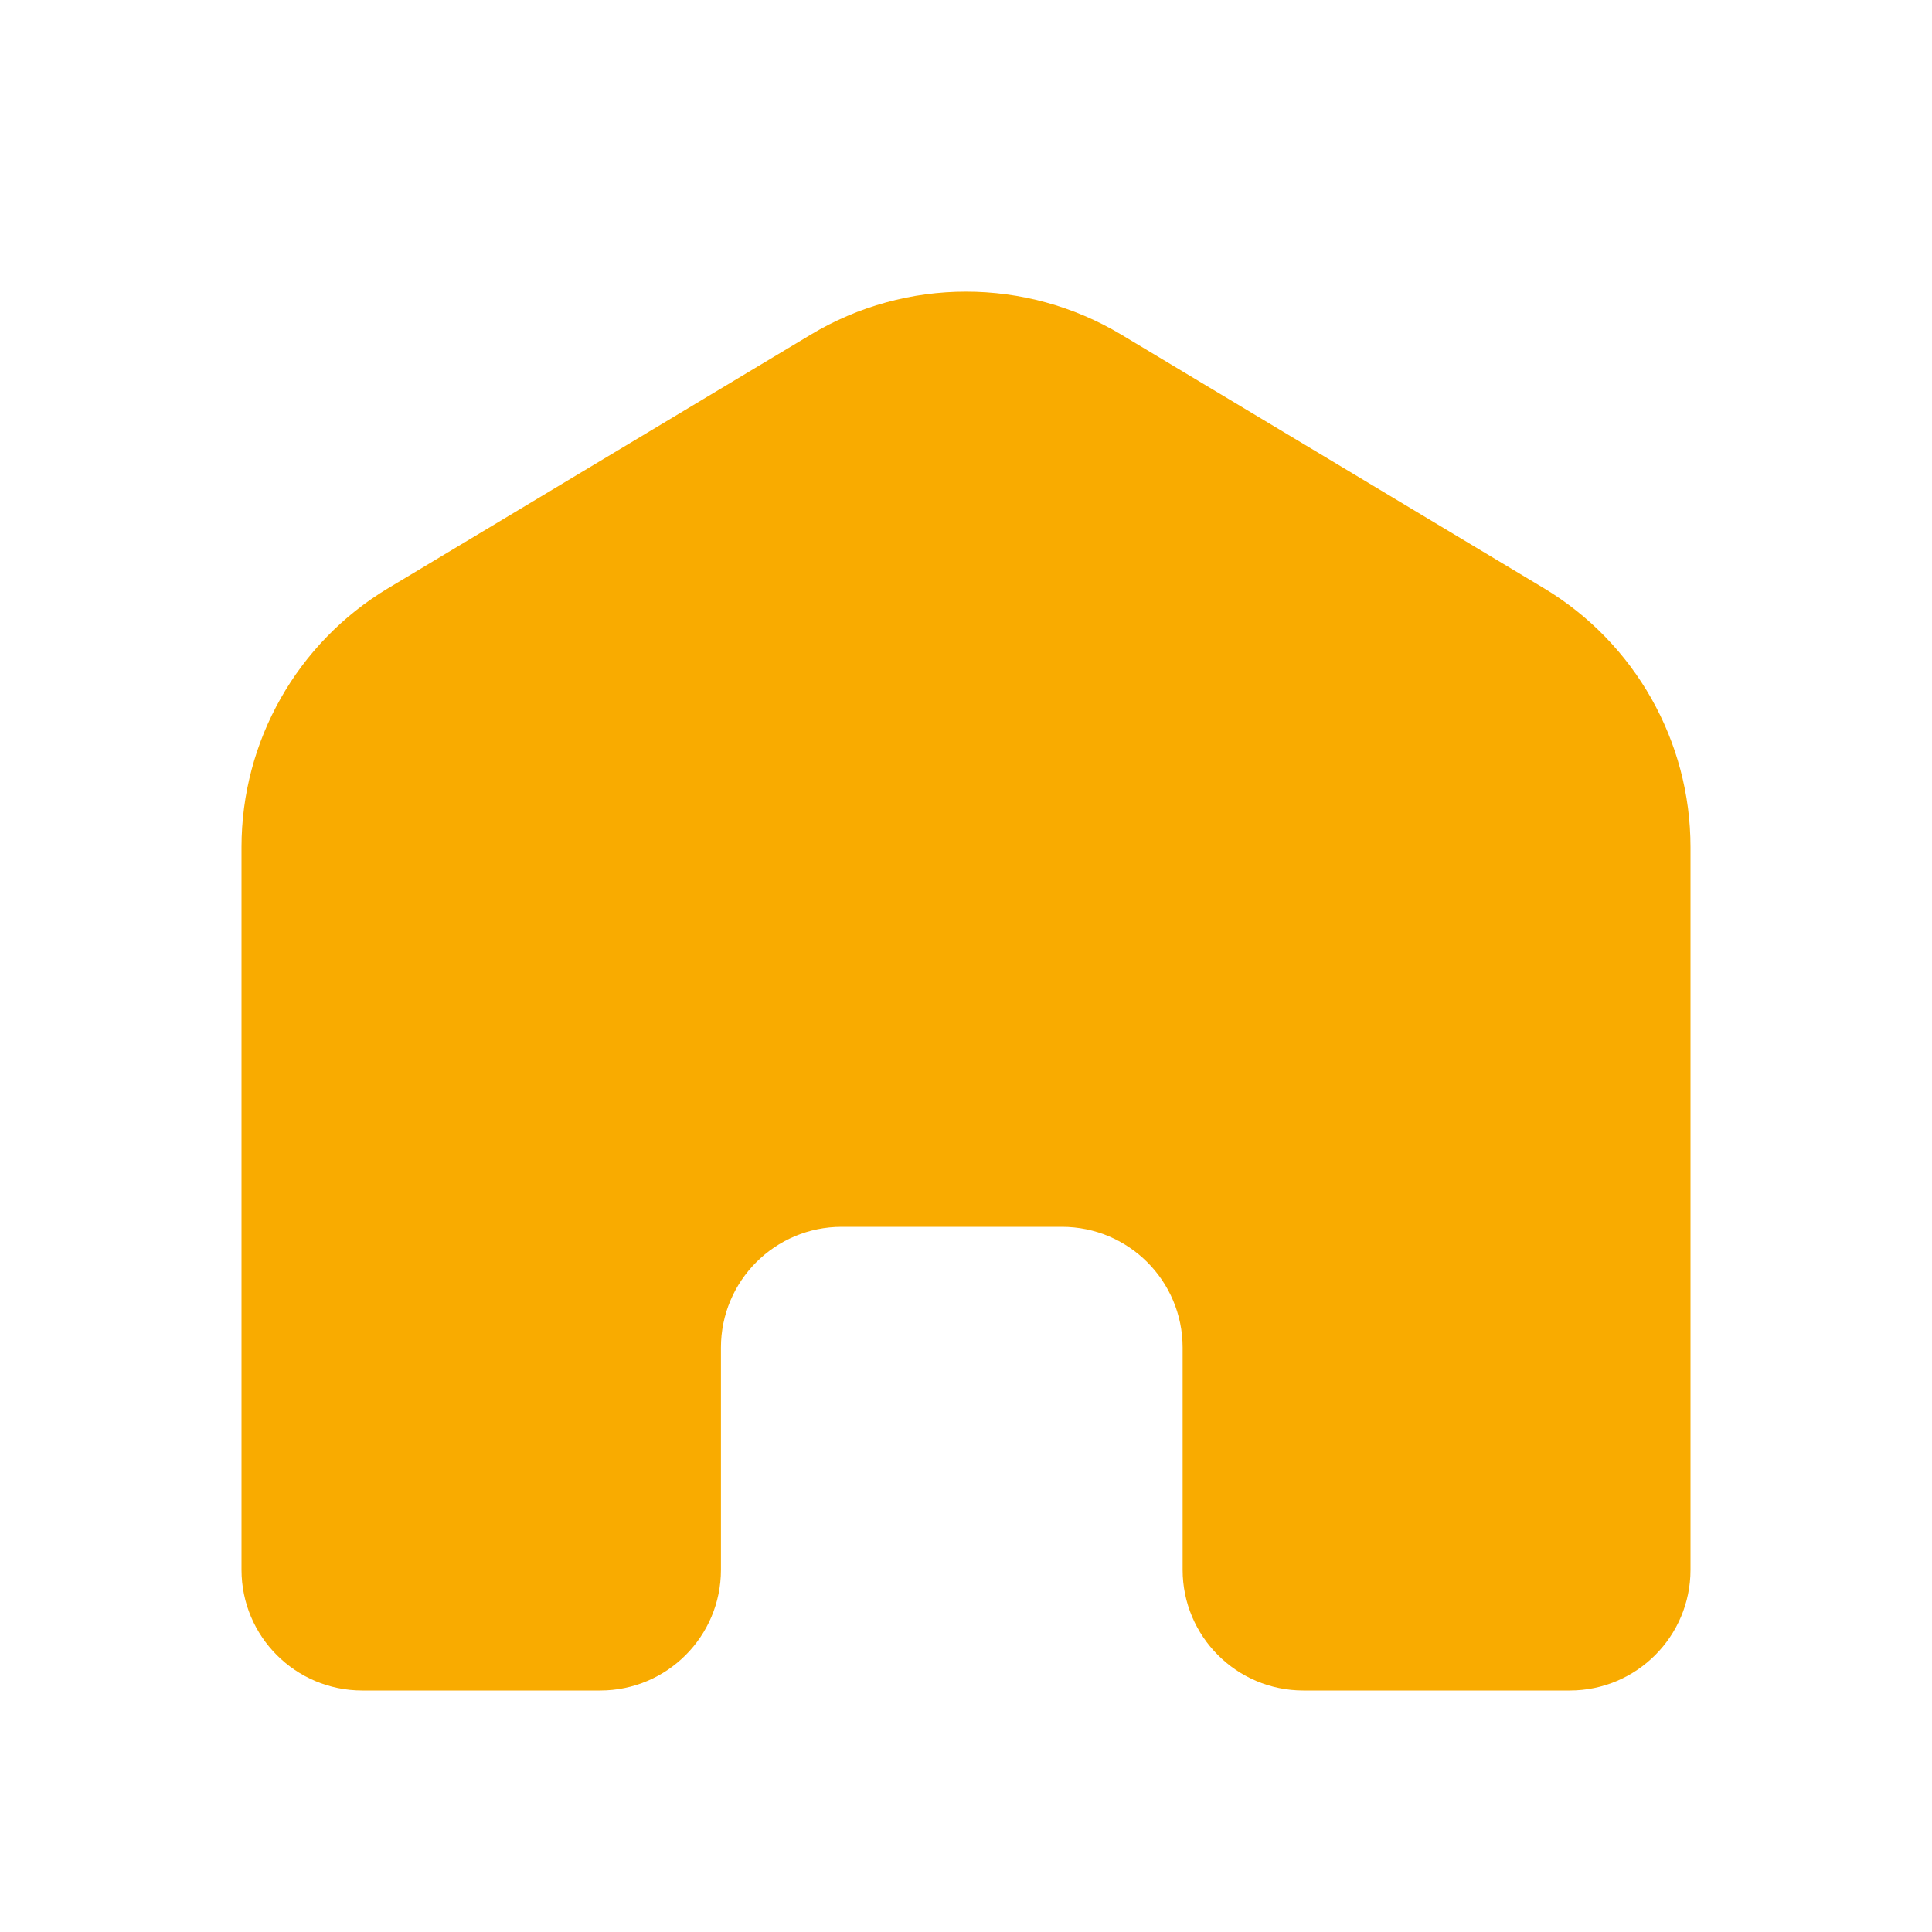
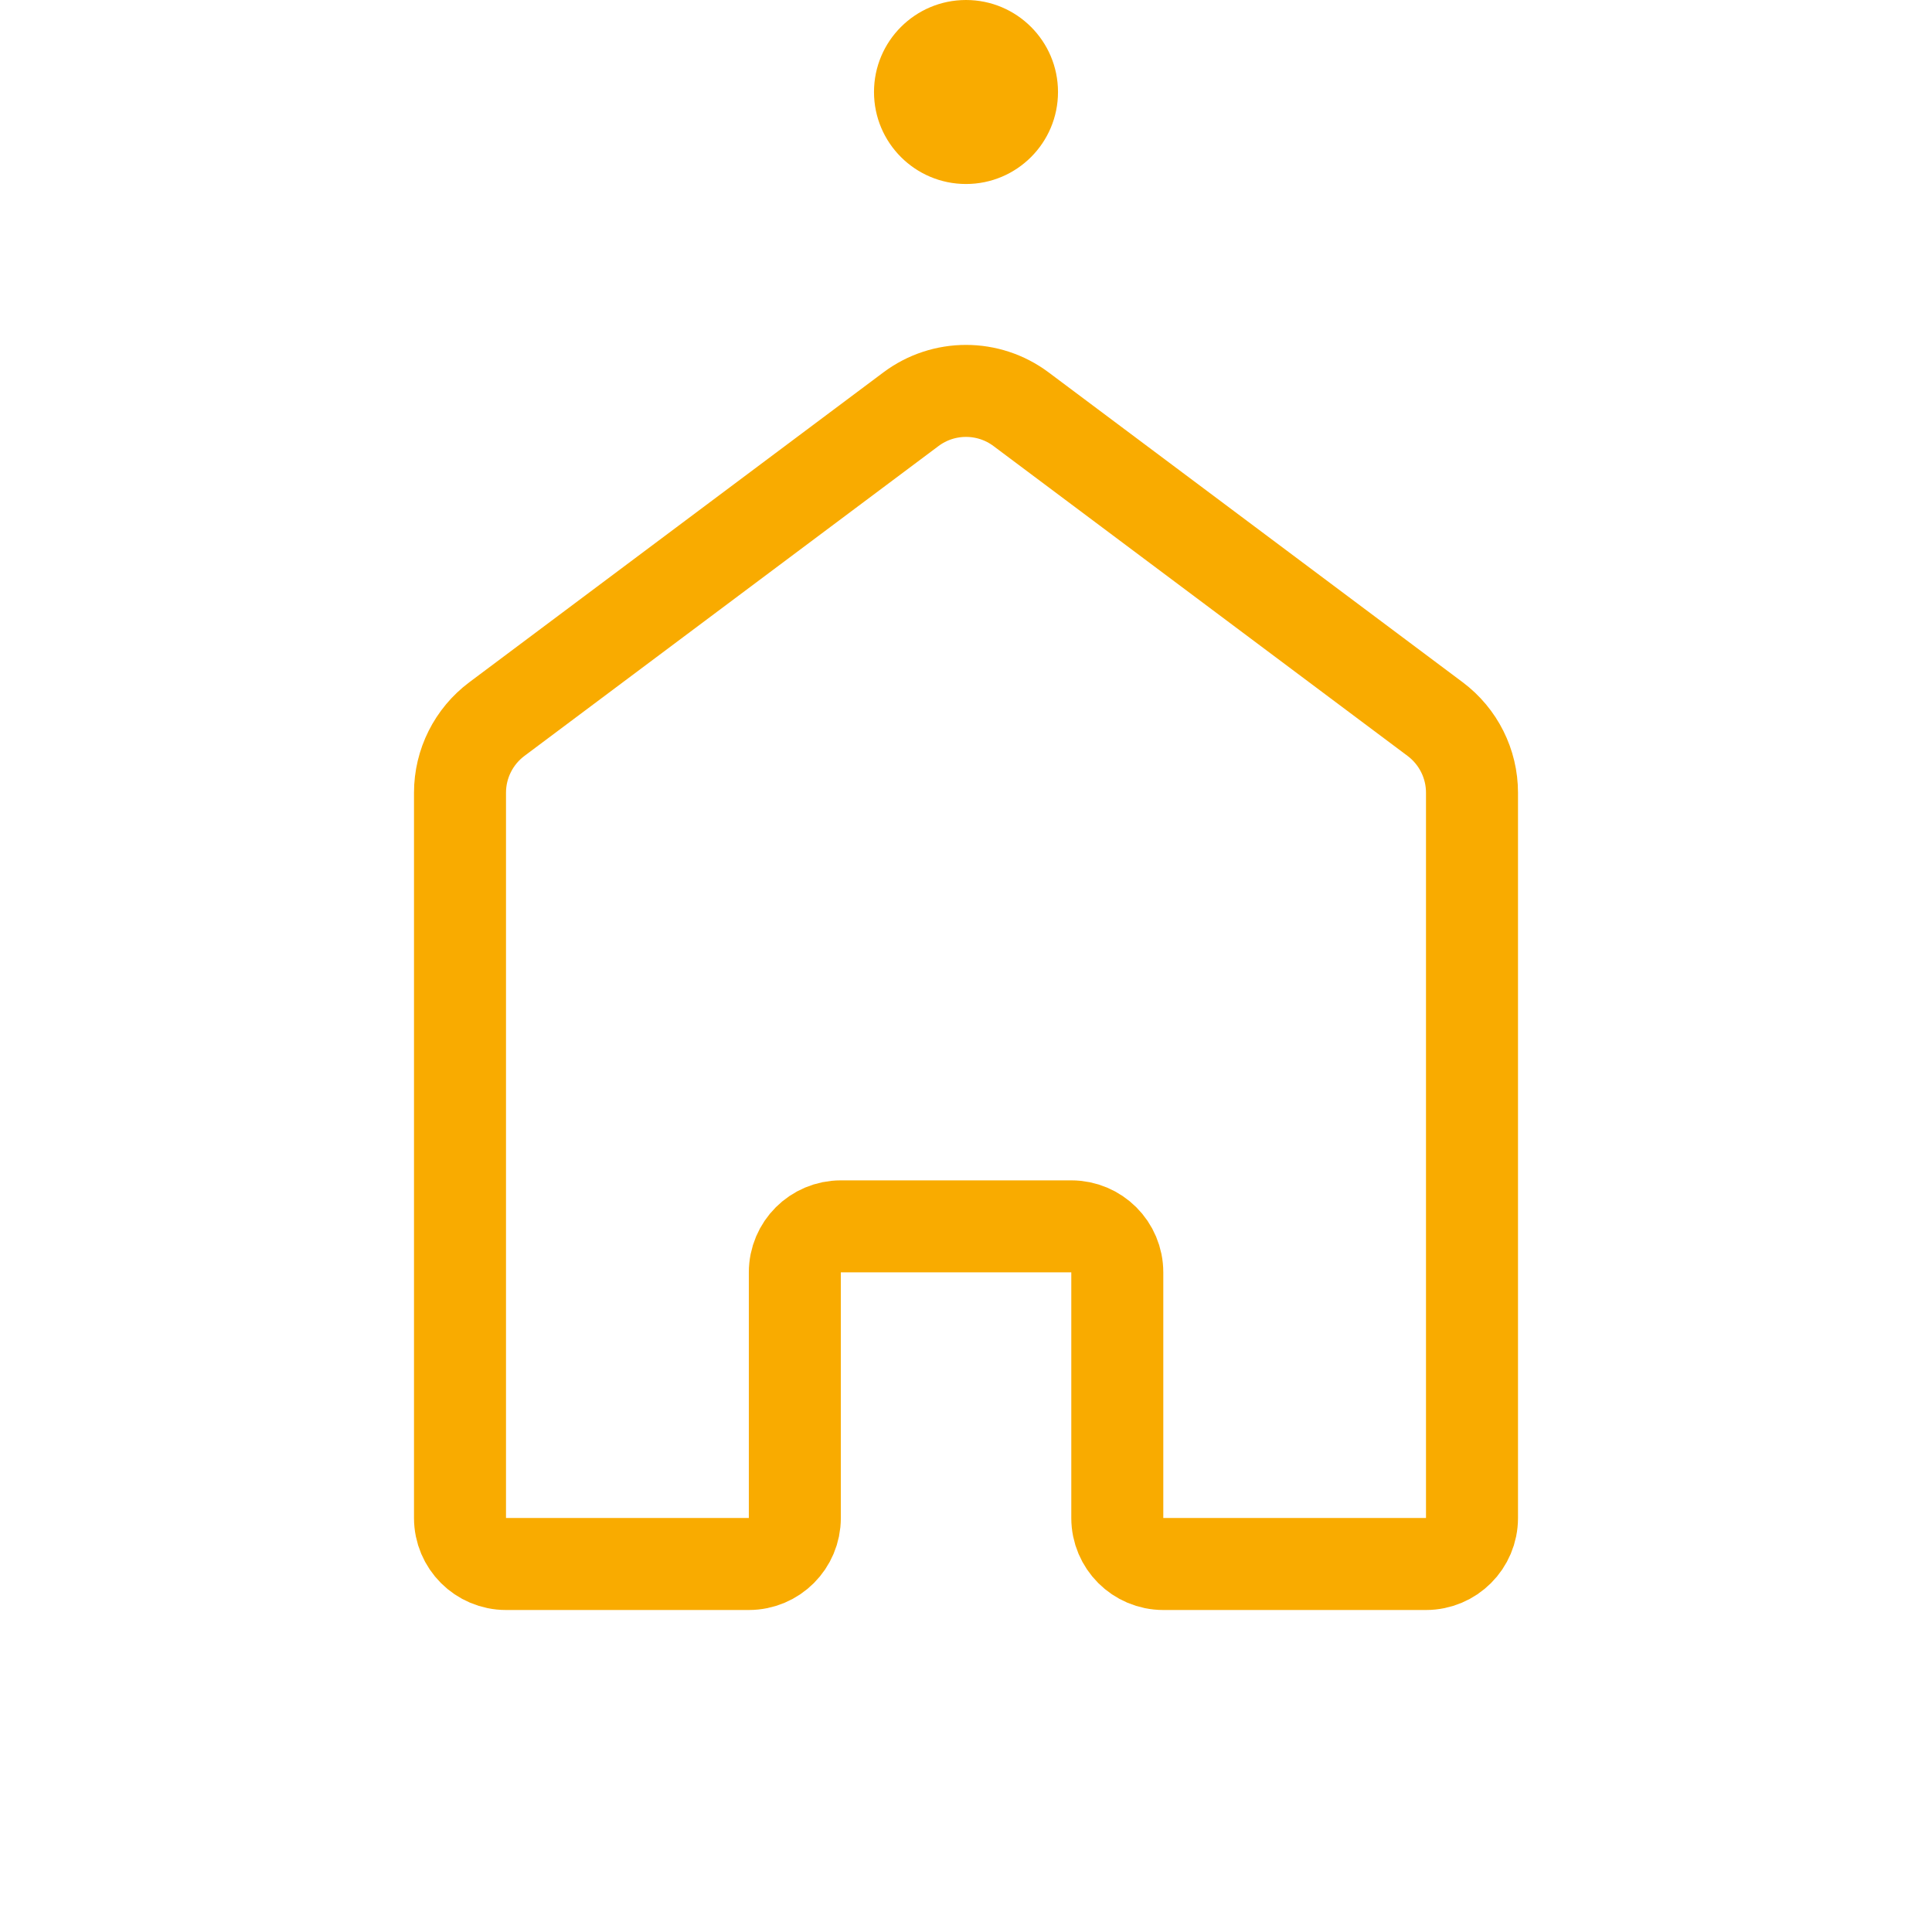
- <svg xmlns="http://www.w3.org/2000/svg" width="32" height="32" viewBox="0 0 32 32" fill="none">
-   <path d="M6.428 9.743L13.428 5.543C15.011 4.593 16.989 4.593 18.573 5.543L25.573 9.743C27.078 10.647 28 12.275 28 14.031V26C28 27.105 27.105 28 26 28H21.588C20.484 28 19.588 27.105 19.588 26V22.32C19.588 21.215 18.693 20.32 17.588 20.32H13.941C12.837 20.32 11.941 21.215 11.941 22.32V26C11.941 27.105 11.046 28 9.941 28H6C4.895 28 4 27.105 4 26V14.031C4 12.275 4.921 10.647 6.428 9.743Z" fill="#F9AB00" />
+ <svg xmlns="http://www.w3.org/2000/svg" width="42" height="42" viewBox="0 0 42 42" fill="none">
+   <path d="M10.802 15.632L19.802 8.897C20.512 8.365 21.488 8.365 22.198 8.897L31.198 15.632C31.703 16.01 32 16.603 32 17.233V33C32 33.552 31.552 34 31 34H25.289C24.737 34 24.289 33.552 24.289 33V27.66C24.289 27.107 23.841 26.66 23.289 26.66H18.279C17.727 26.66 17.279 27.107 17.279 27.66V33C17.279 33.552 16.832 34 16.279 34H11C10.448 34 10 33.552 10 33V17.233C10 16.603 10.297 16.01 10.802 15.632Z" stroke="#F9AB00" stroke-width="2" />
+   <circle cx="21" cy="2" r="2" fill="#F9AB00" />
</svg>
